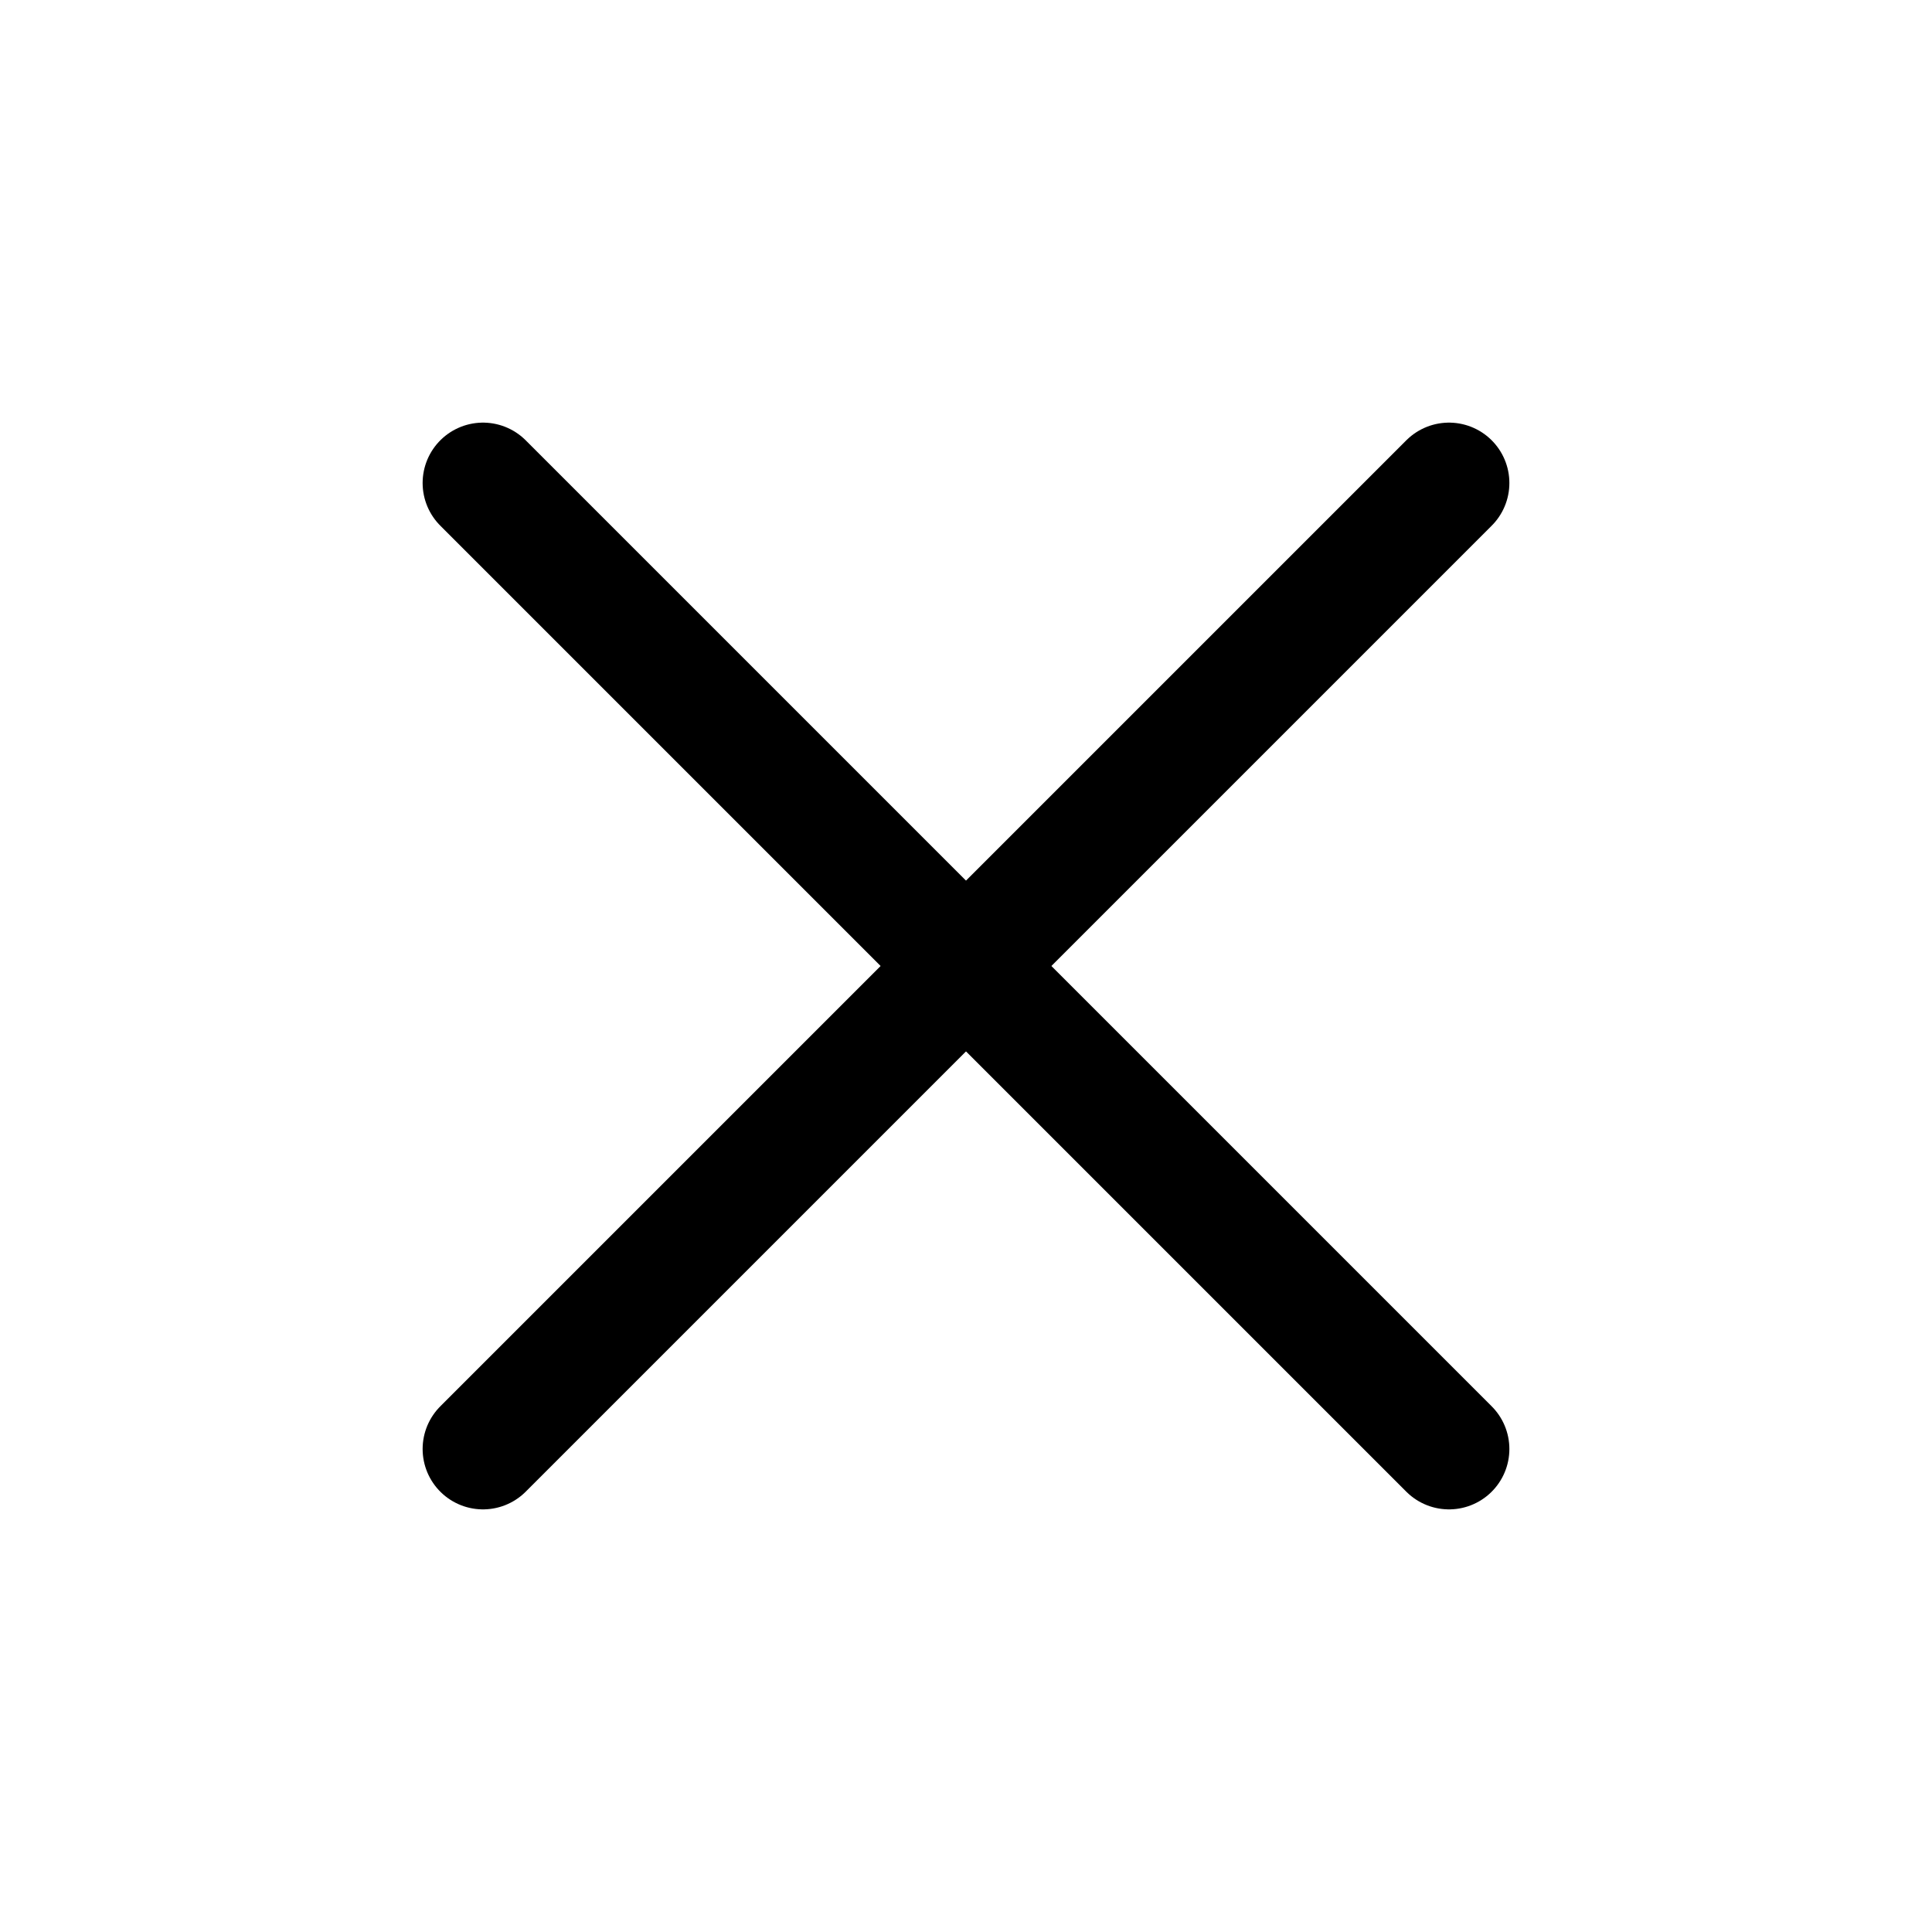
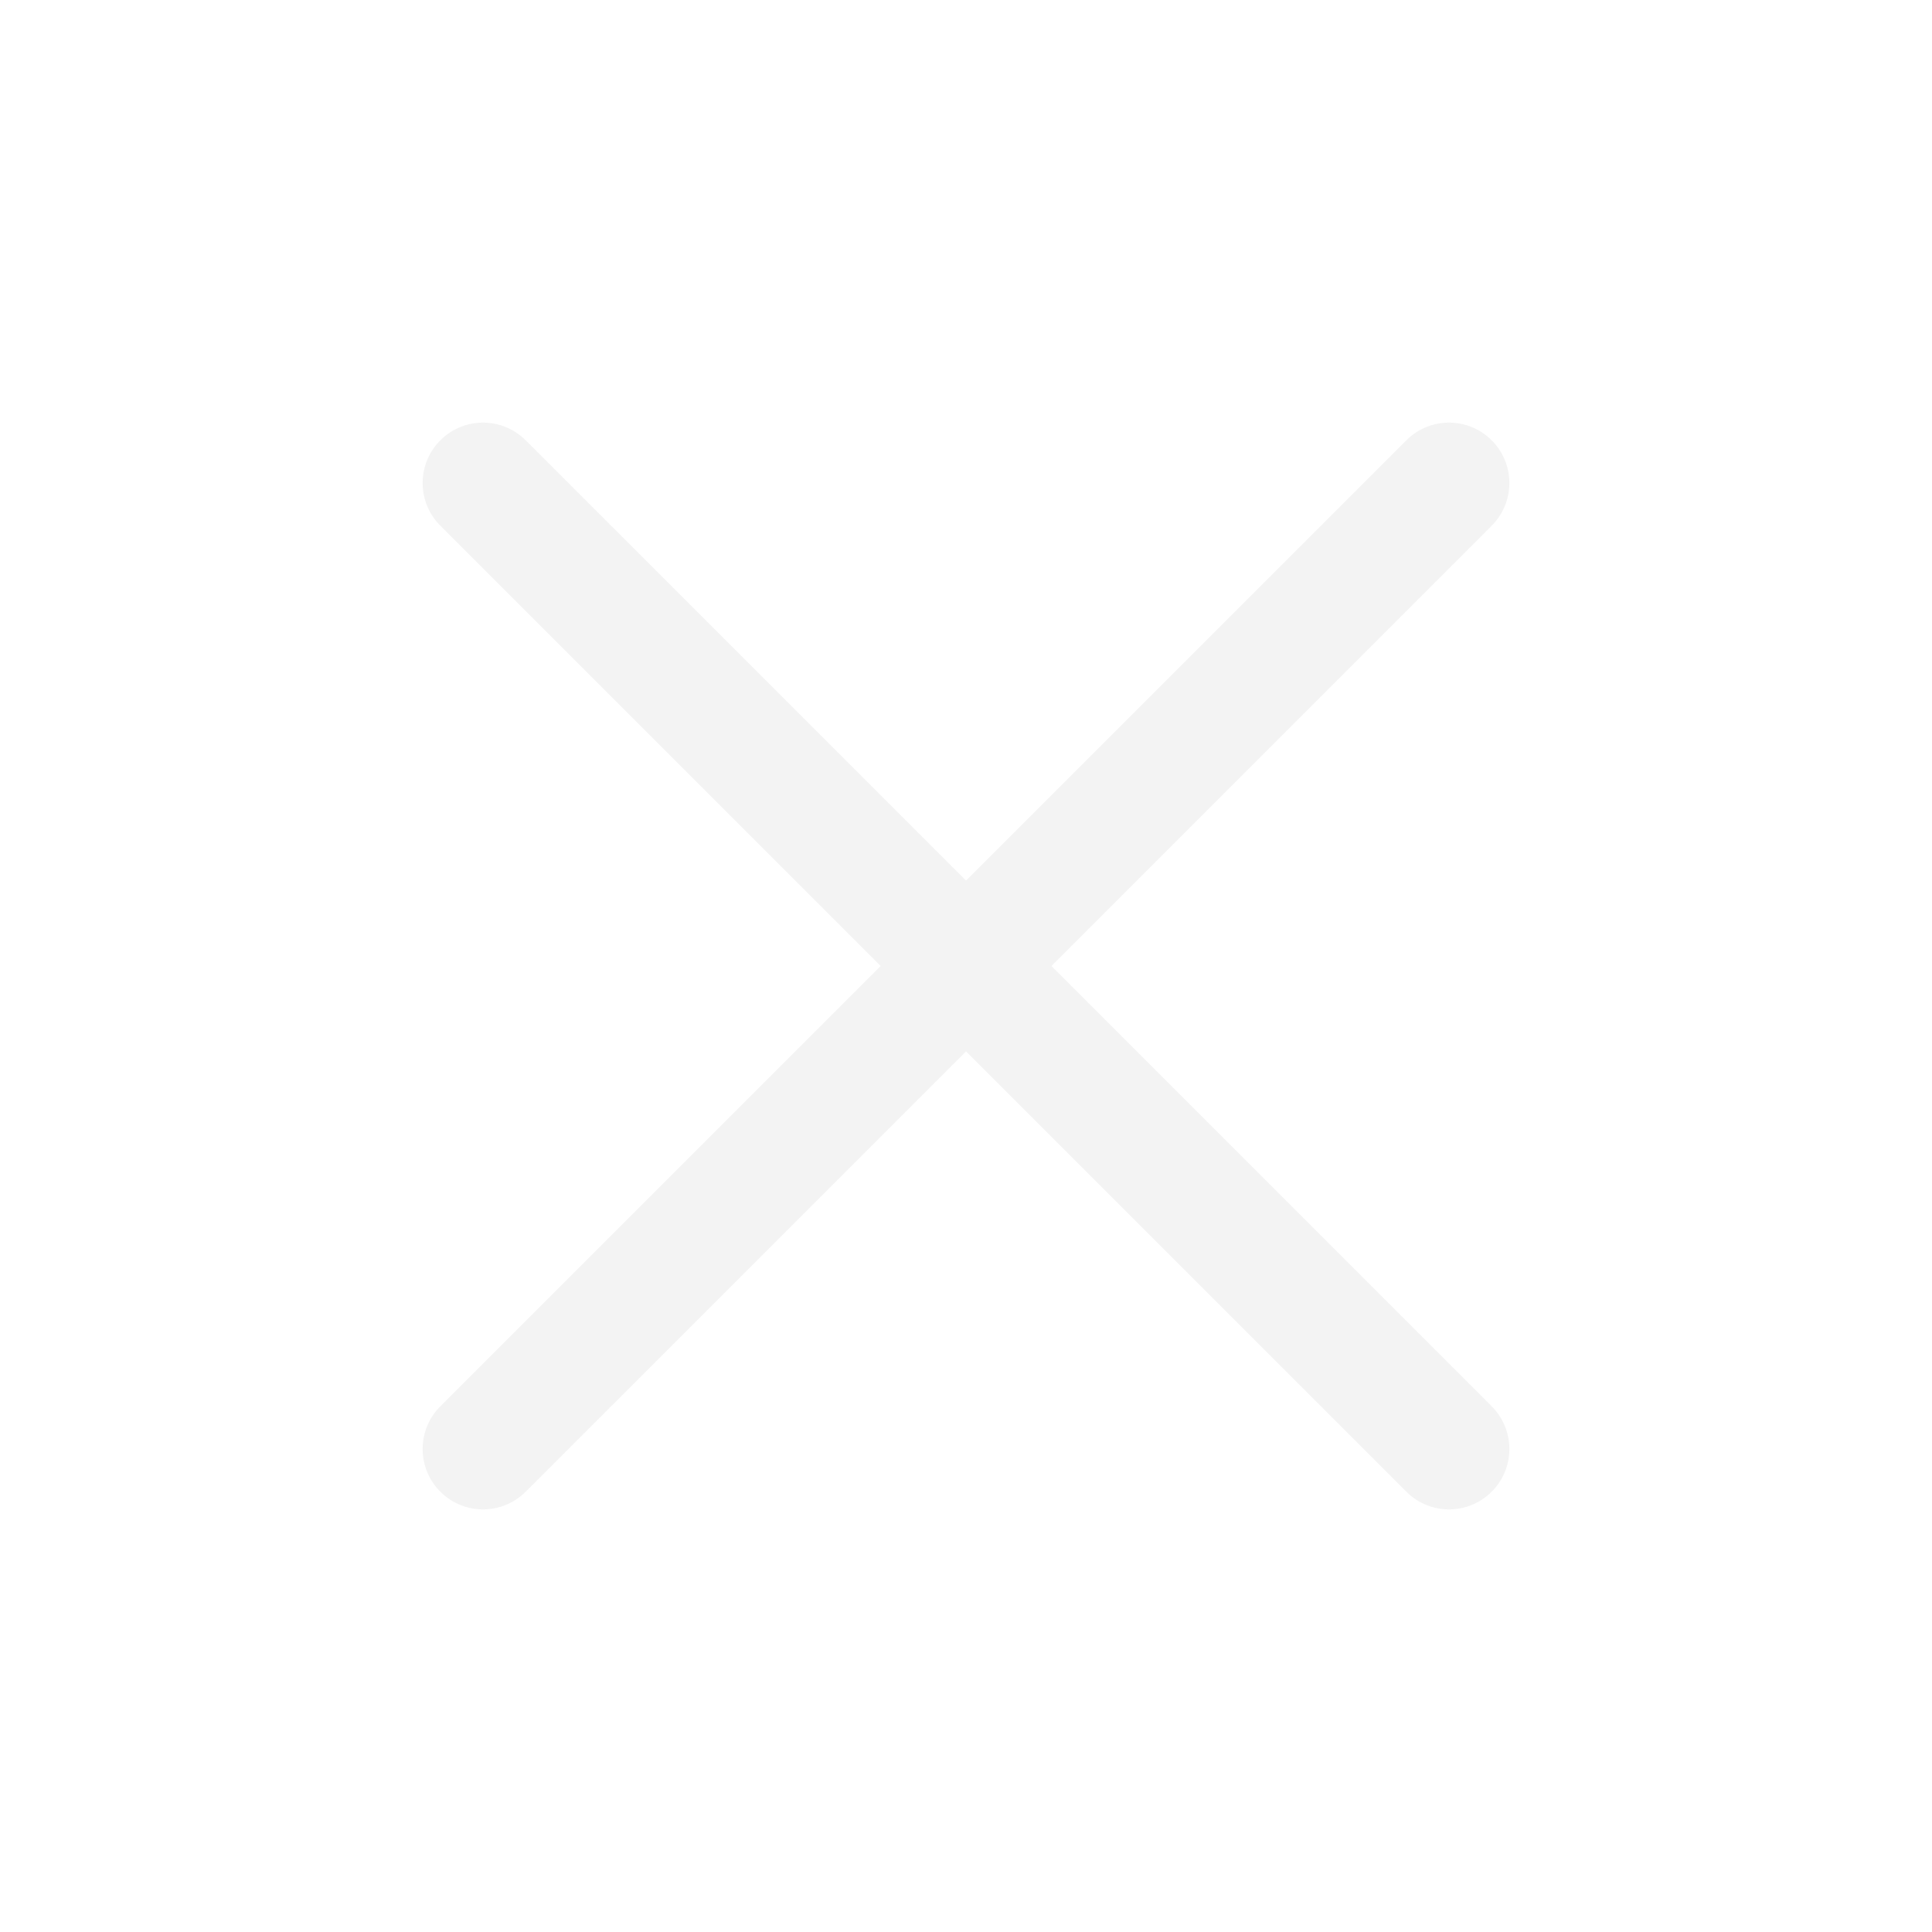
<svg xmlns="http://www.w3.org/2000/svg" version="1.1" width="32" height="32" viewBox="0 0 32 32">
-   <path fill="none" stroke="#000" stroke-width="2" stroke-miterlimit="4" stroke-linecap="round" stroke-linejoin="round" d="M24 8l-16 16" />
-   <path fill="none" stroke="#000" stroke-width="2" stroke-miterlimit="4" stroke-linecap="round" stroke-linejoin="round" d="M8 8l16 16" />
+   <path fill="none" stroke="#F3F3F3" stroke-width="2" stroke-miterlimit="4" stroke-linecap="round" stroke-linejoin="round" d="M24 8l-16 16" />
+   <path fill="none" stroke="#F3F3F3" stroke-width="2" stroke-miterlimit="4" stroke-linecap="round" stroke-linejoin="round" d="M8 8l16 16" />
</svg>
